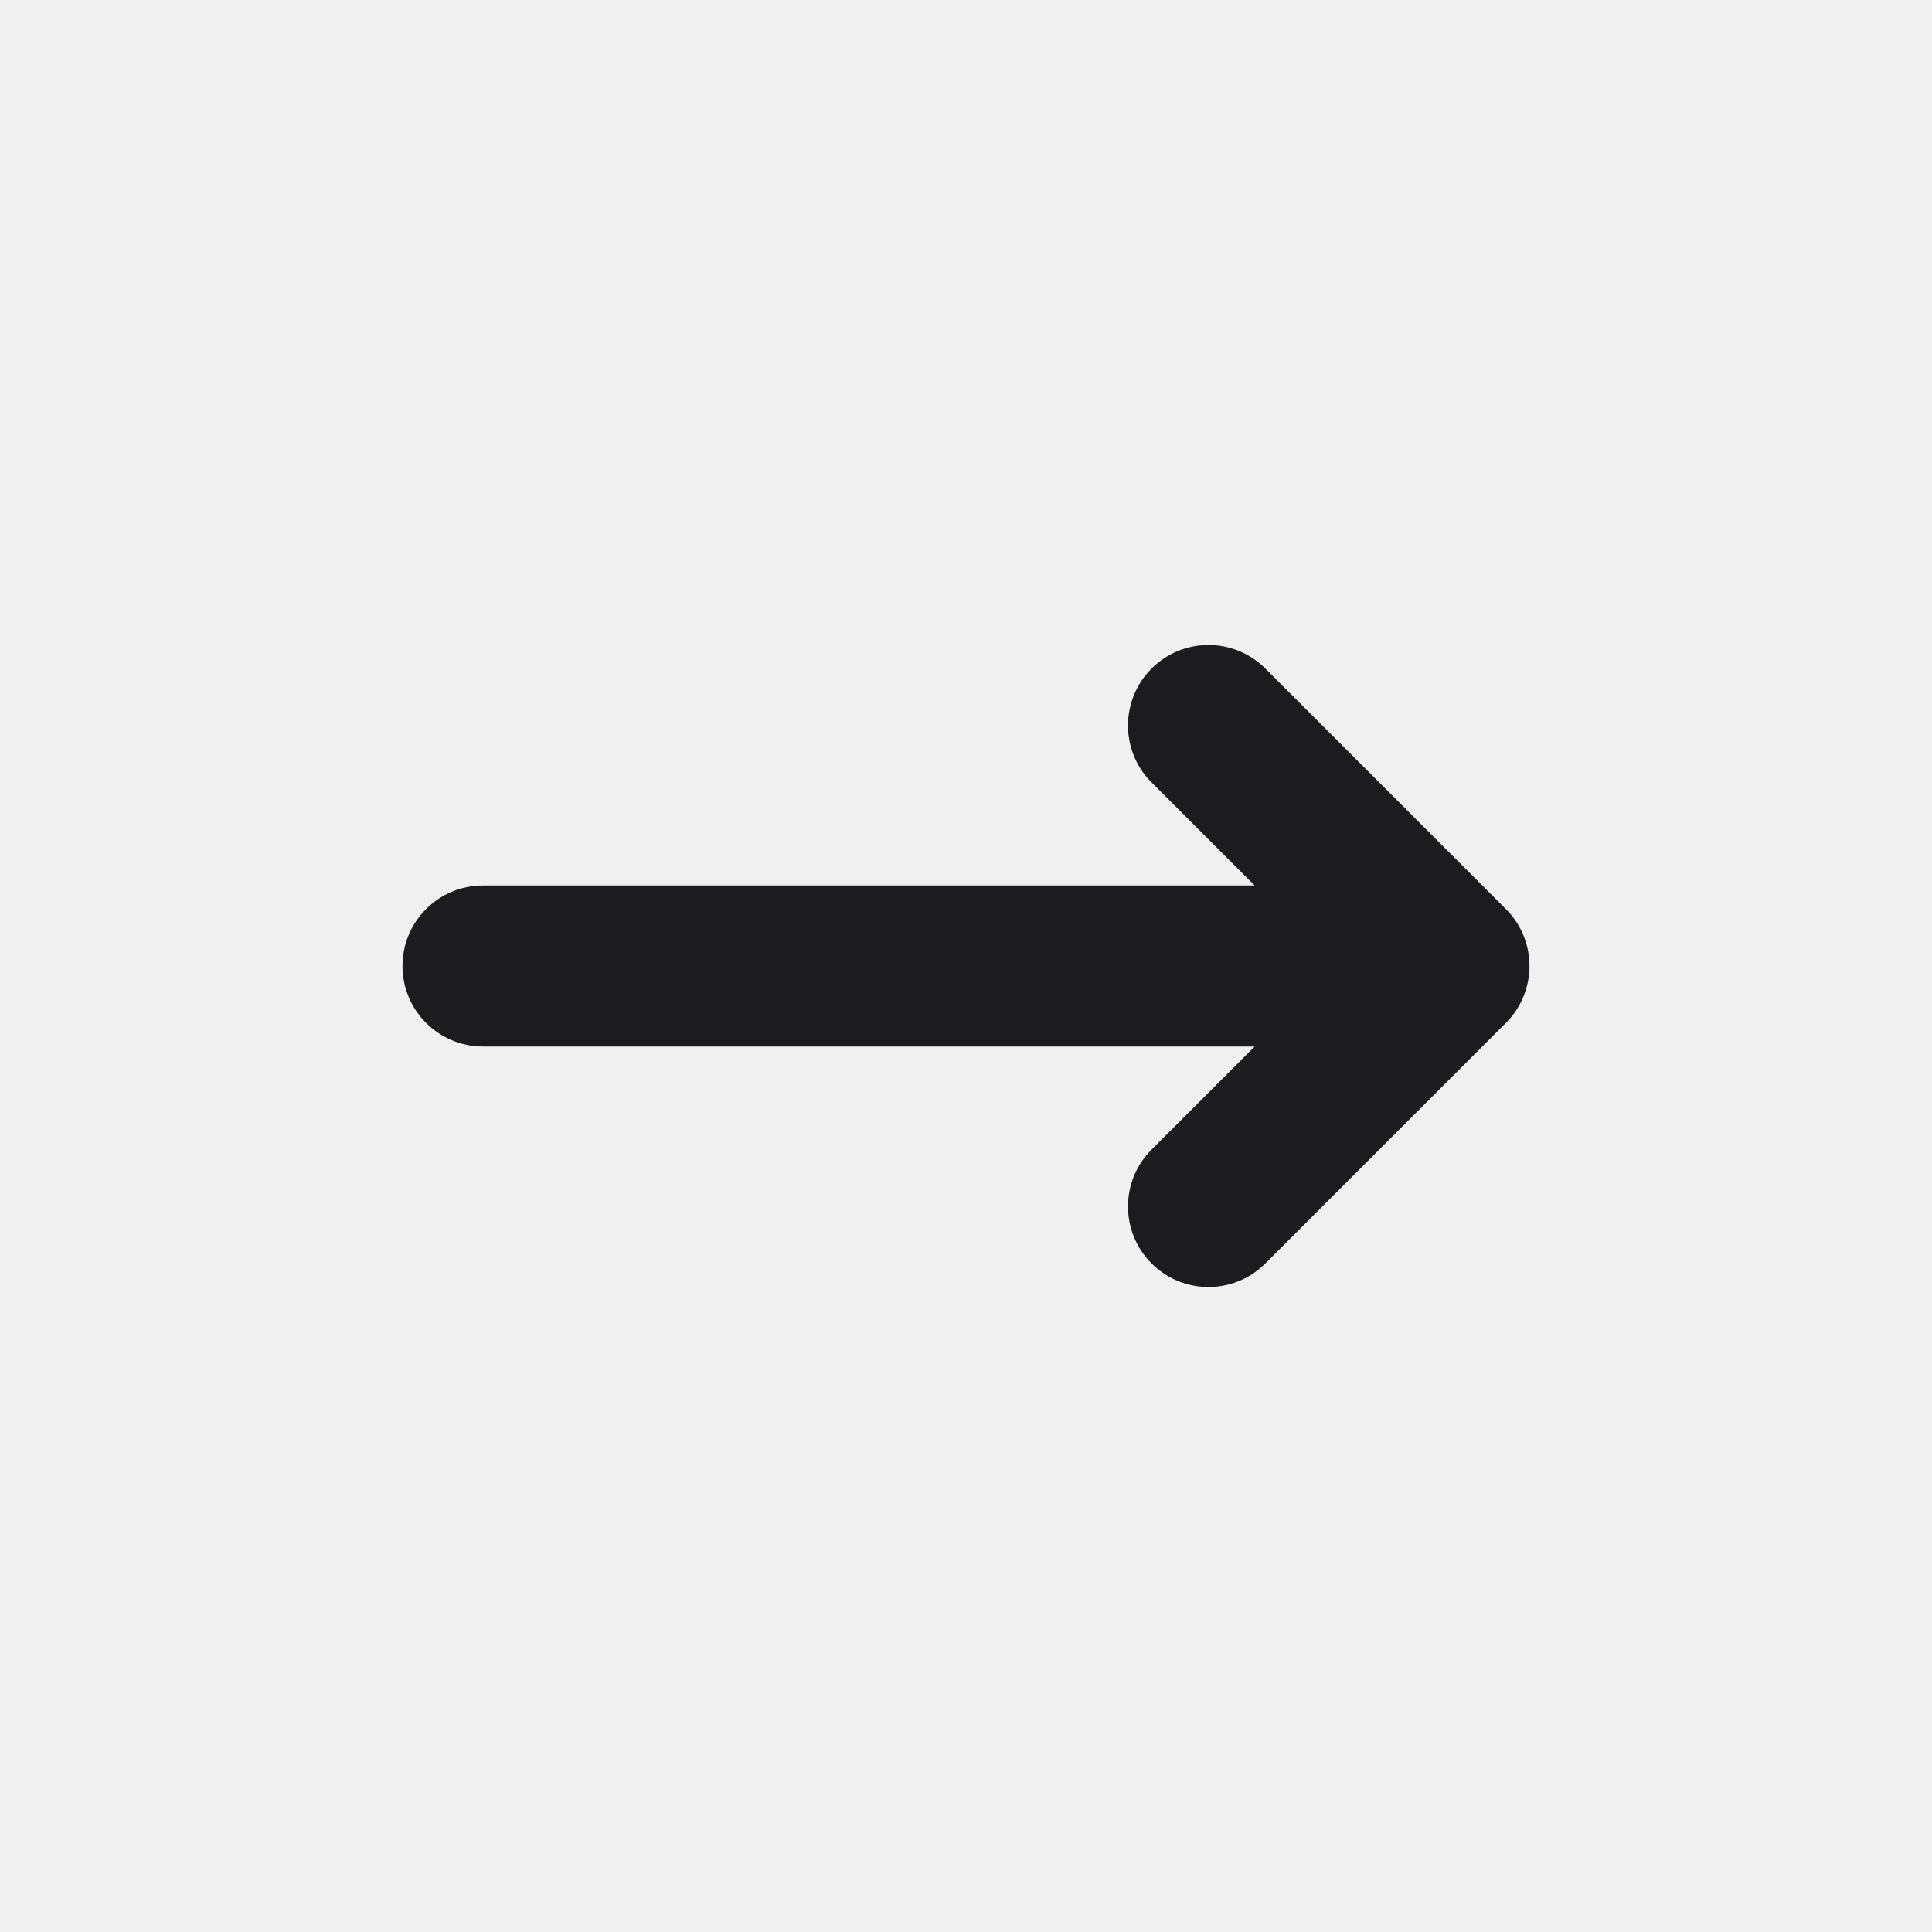
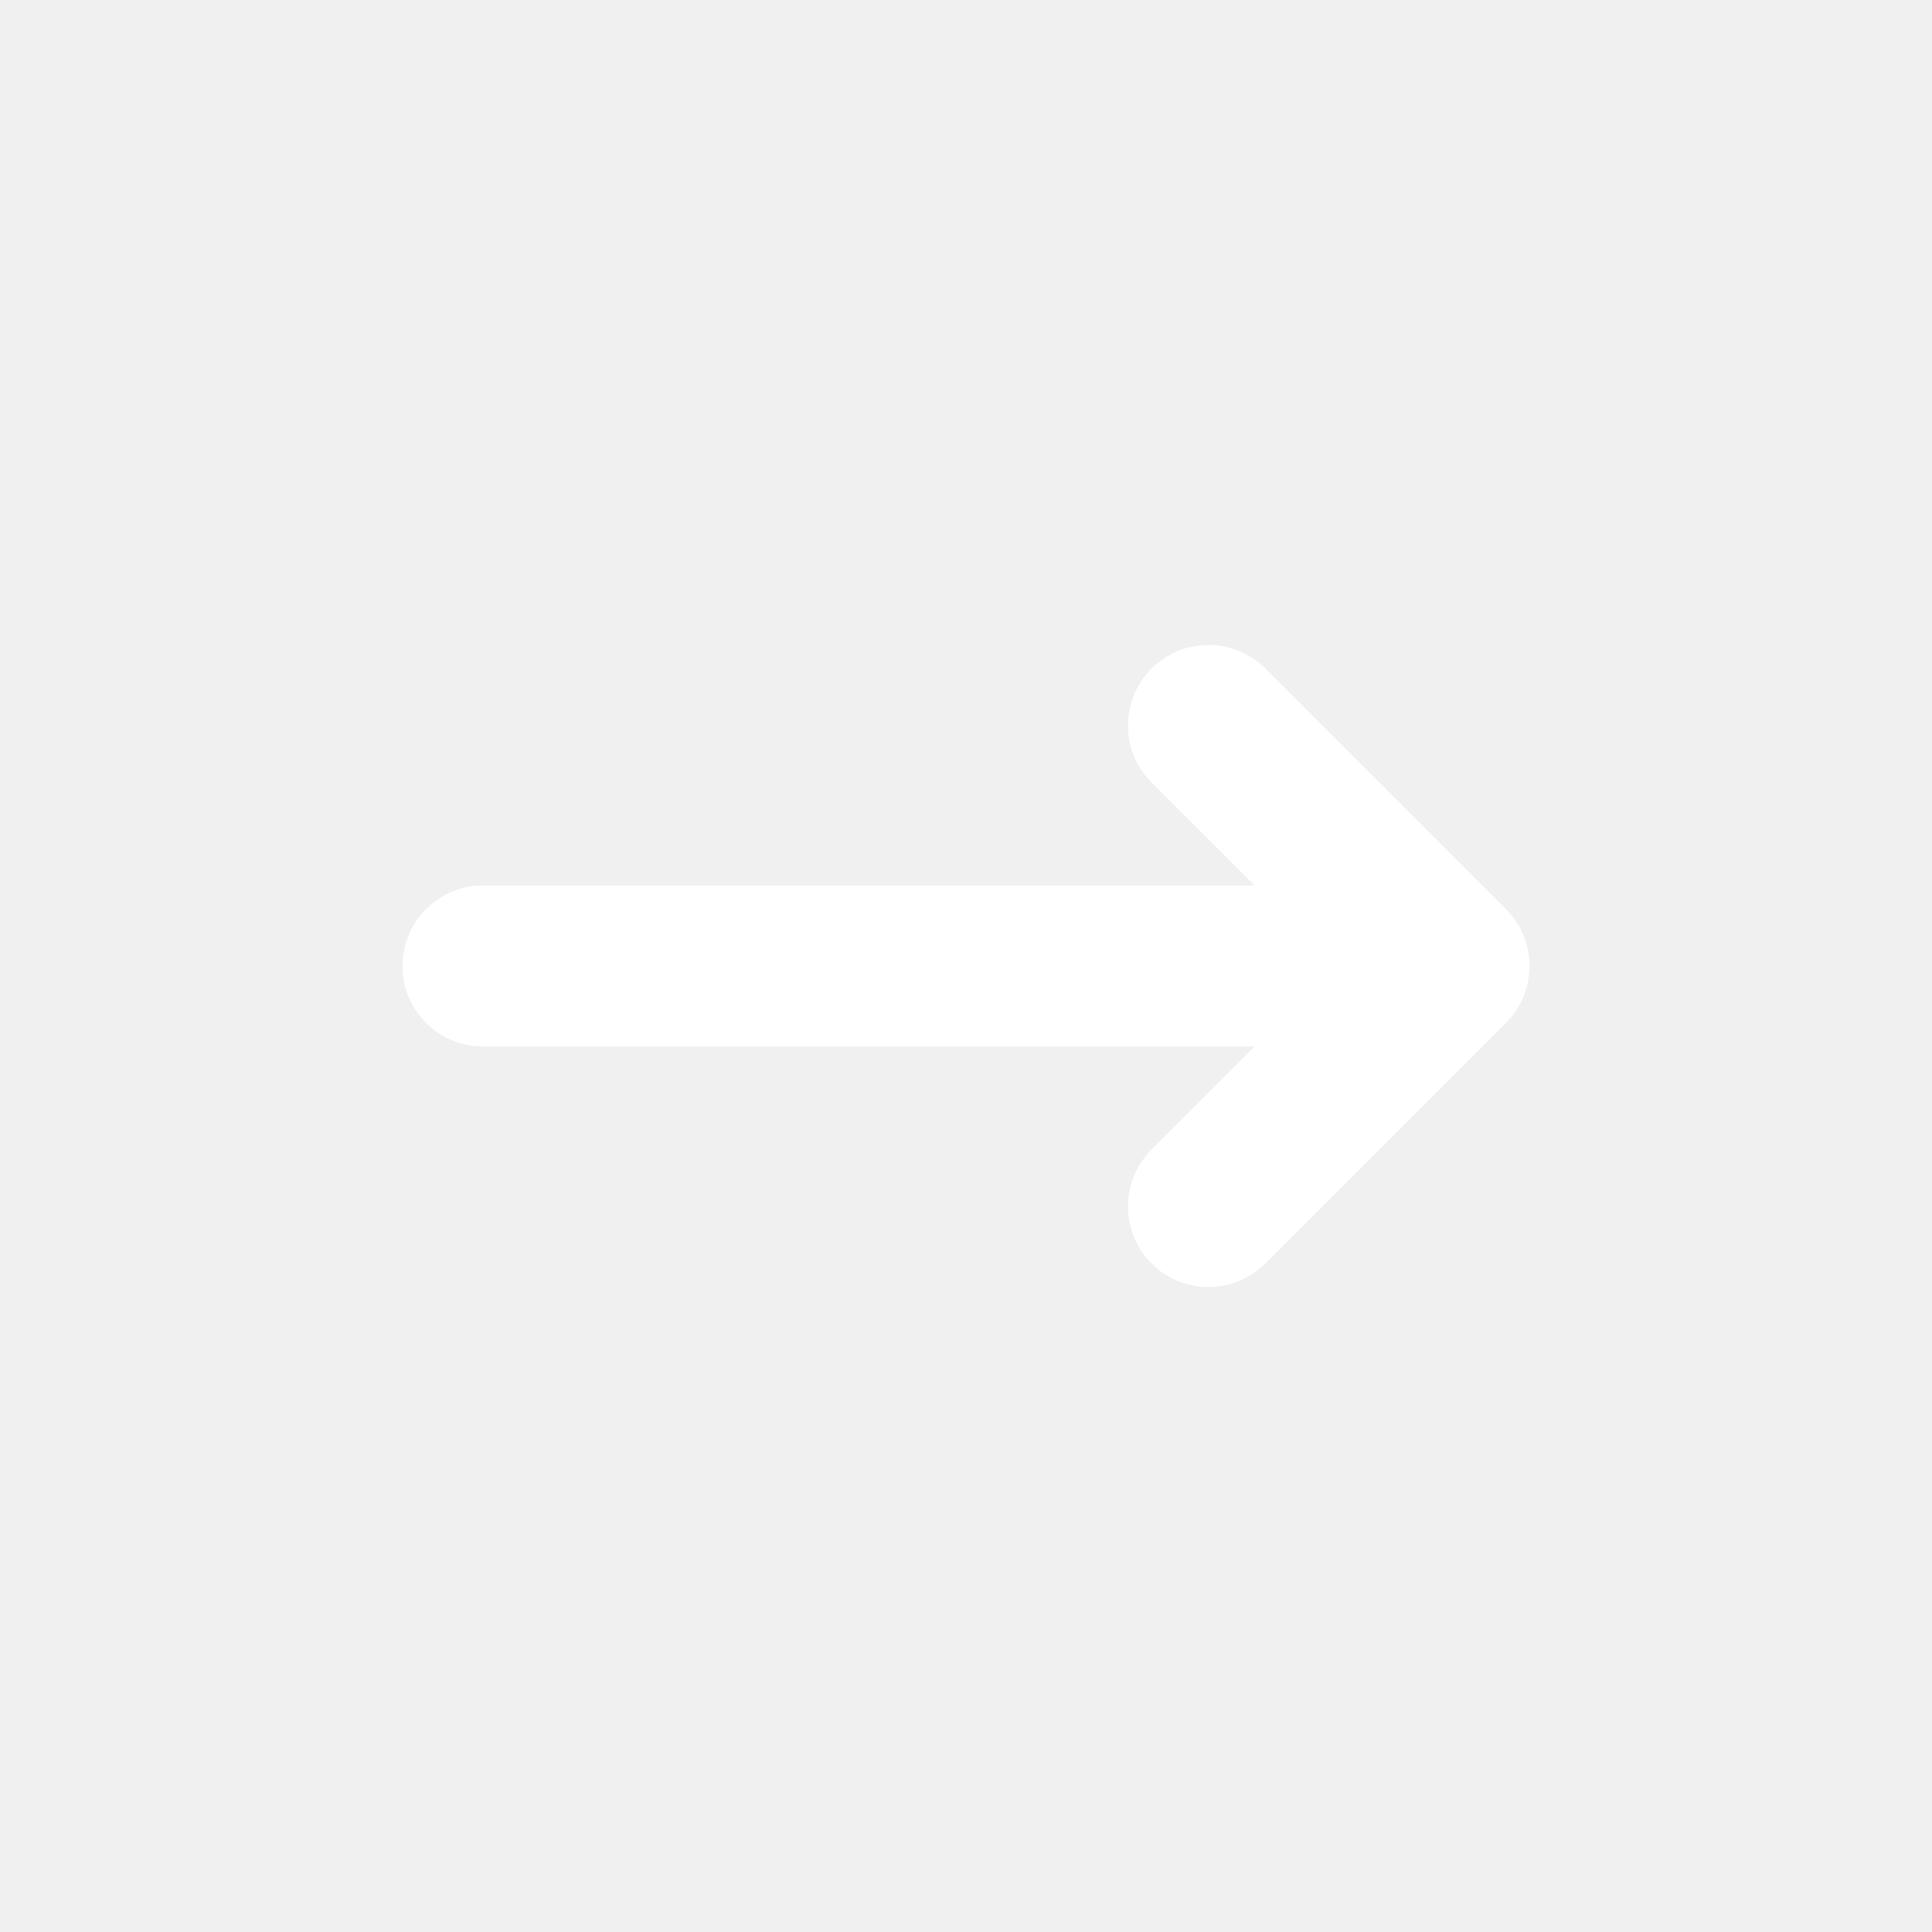
<svg xmlns="http://www.w3.org/2000/svg" viewBox="0 0 24 24">
  <g id="Right-4" data-name="Right">
-     <path d="M18.707,12.707l-3,3a1,1,0,0,1-1.414-1.414L15.586,13H6a1,1,0,0,1,0-2h9.586L14.293,9.707a1,1,0,0,1,1.414-1.414l3,3A1,1,0,0,1,18.707,12.707Z" style="fill:#1c1b1e" />
+     <path d="M18.707,12.707l-3,3a1,1,0,0,1-1.414-1.414L15.586,13H6a1,1,0,0,1,0-2h9.586L14.293,9.707a1,1,0,0,1,1.414-1.414l3,3A1,1,0,0,1,18.707,12.707Z" style="fill:#fff" />
  </g>
</svg>
